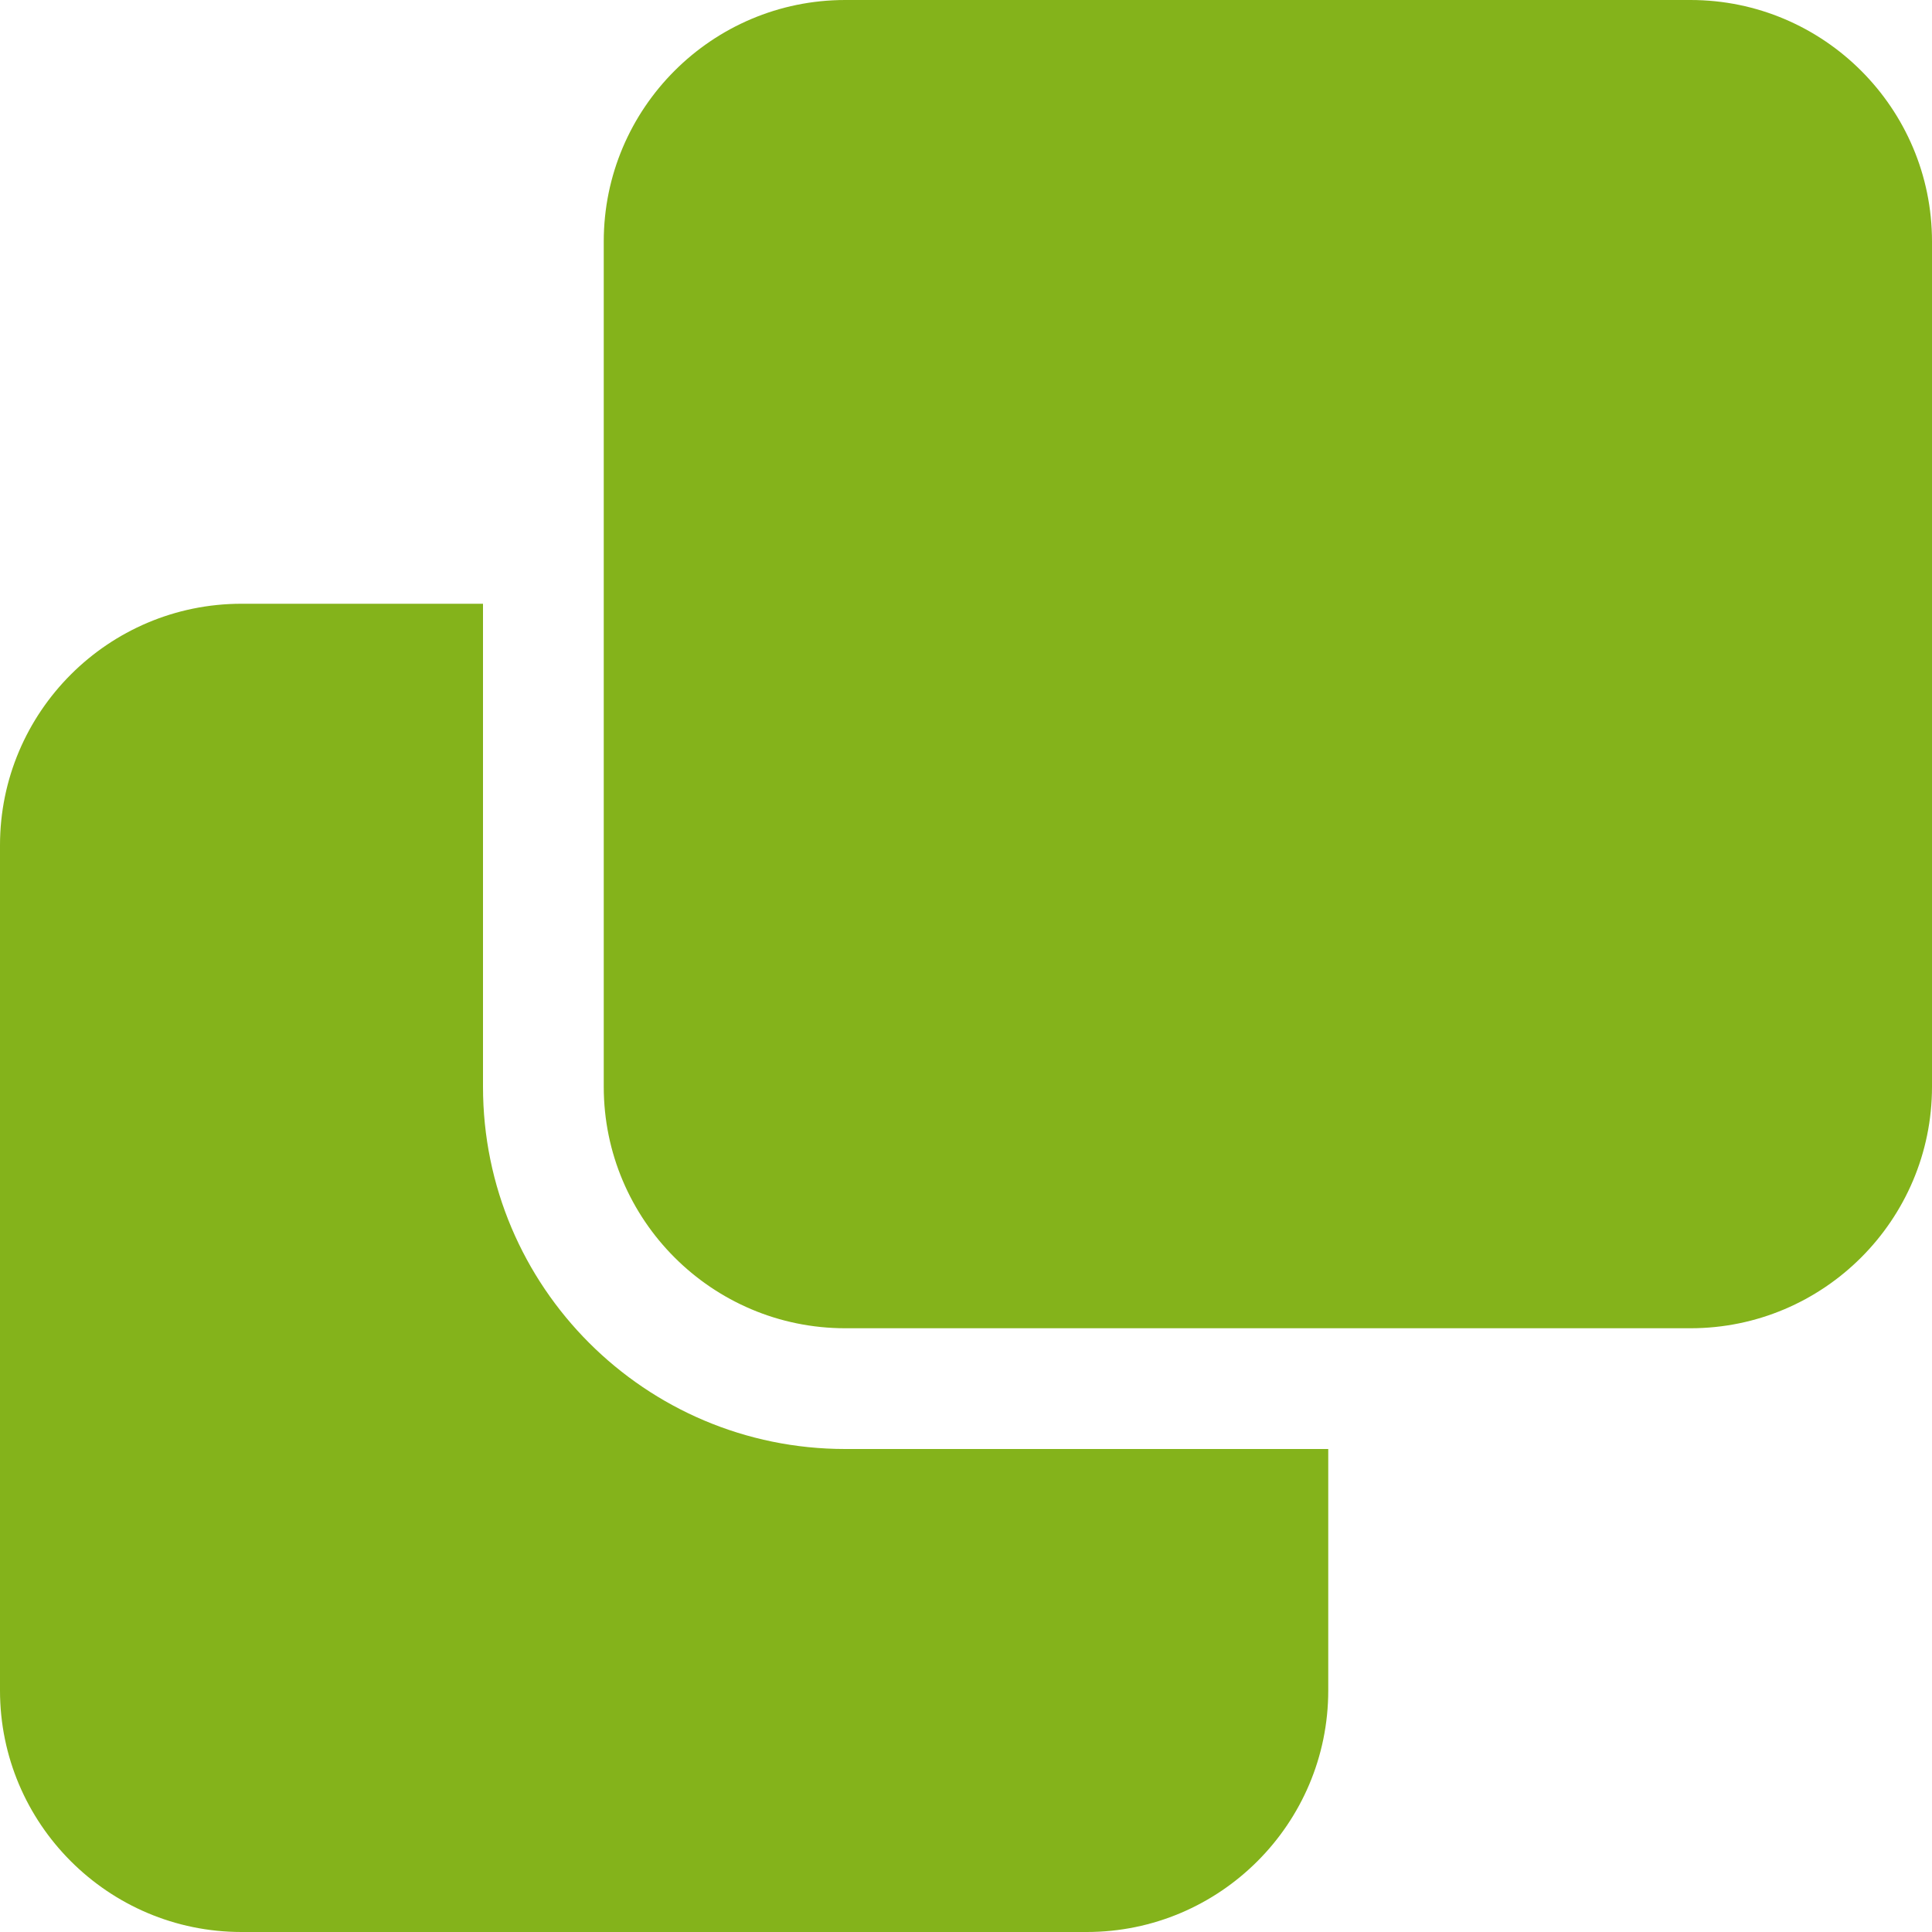
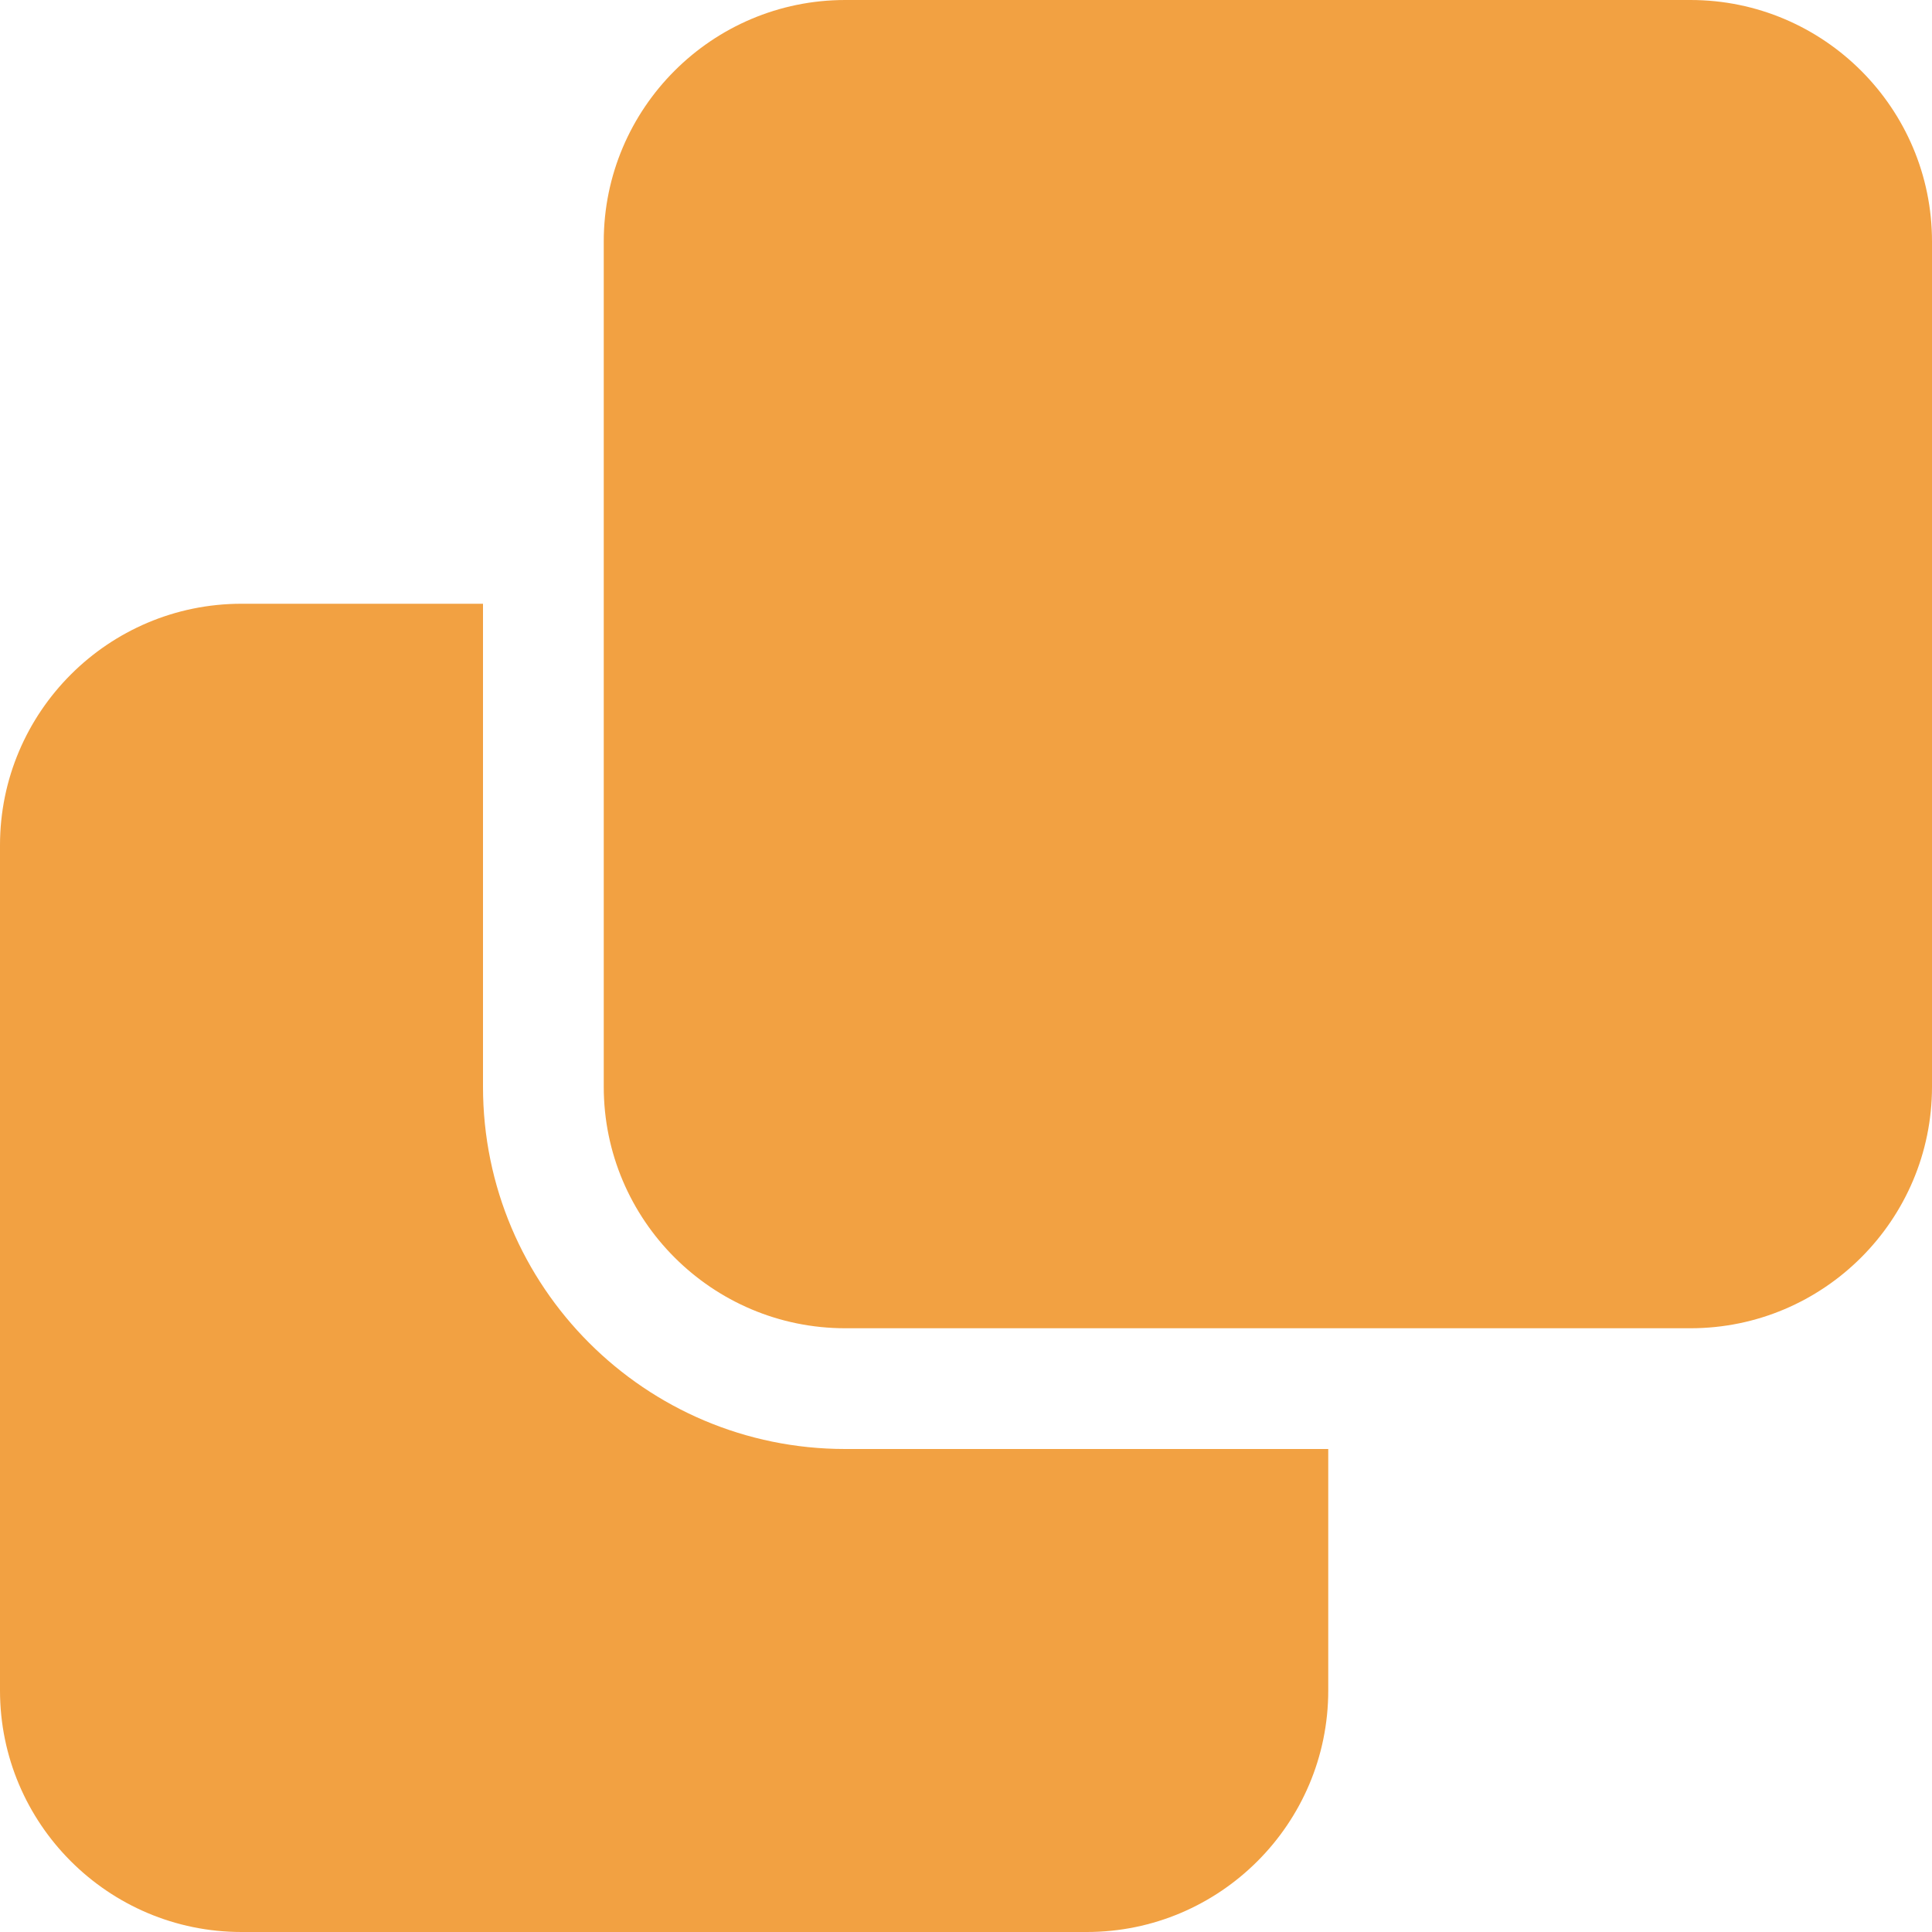
<svg xmlns="http://www.w3.org/2000/svg" viewBox="0 0 512 512">
-   <path d="M0 448c0 35.3 28.7 64 64 64H288c35.3 0 64-28.7 64-64V384H224c-53 0-96-43-96-96V160H64c-35.3 0-64 28.7-64 64V448zm224-96H448c35.3 0 64-28.7 64-64V64c0-35.3-28.7-64-64-64H224c-35.3 0-64 28.7-64 64V288c0 35.3 28.7 64 64 64z" fill="#84B31B" />
+   <path d="M0 448c0 35.3 28.7 64 64 64H288c35.3 0 64-28.7 64-64V384H224c-53 0-96-43-96-96V160H64c-35.3 0-64 28.7-64 64V448zm224-96H448c35.3 0 64-28.7 64-64V64c0-35.3-28.7-64-64-64H224c-35.3 0-64 28.7-64 64V288c0 35.3 28.7 64 64 64z" fill="#f2a142" />
</svg>
